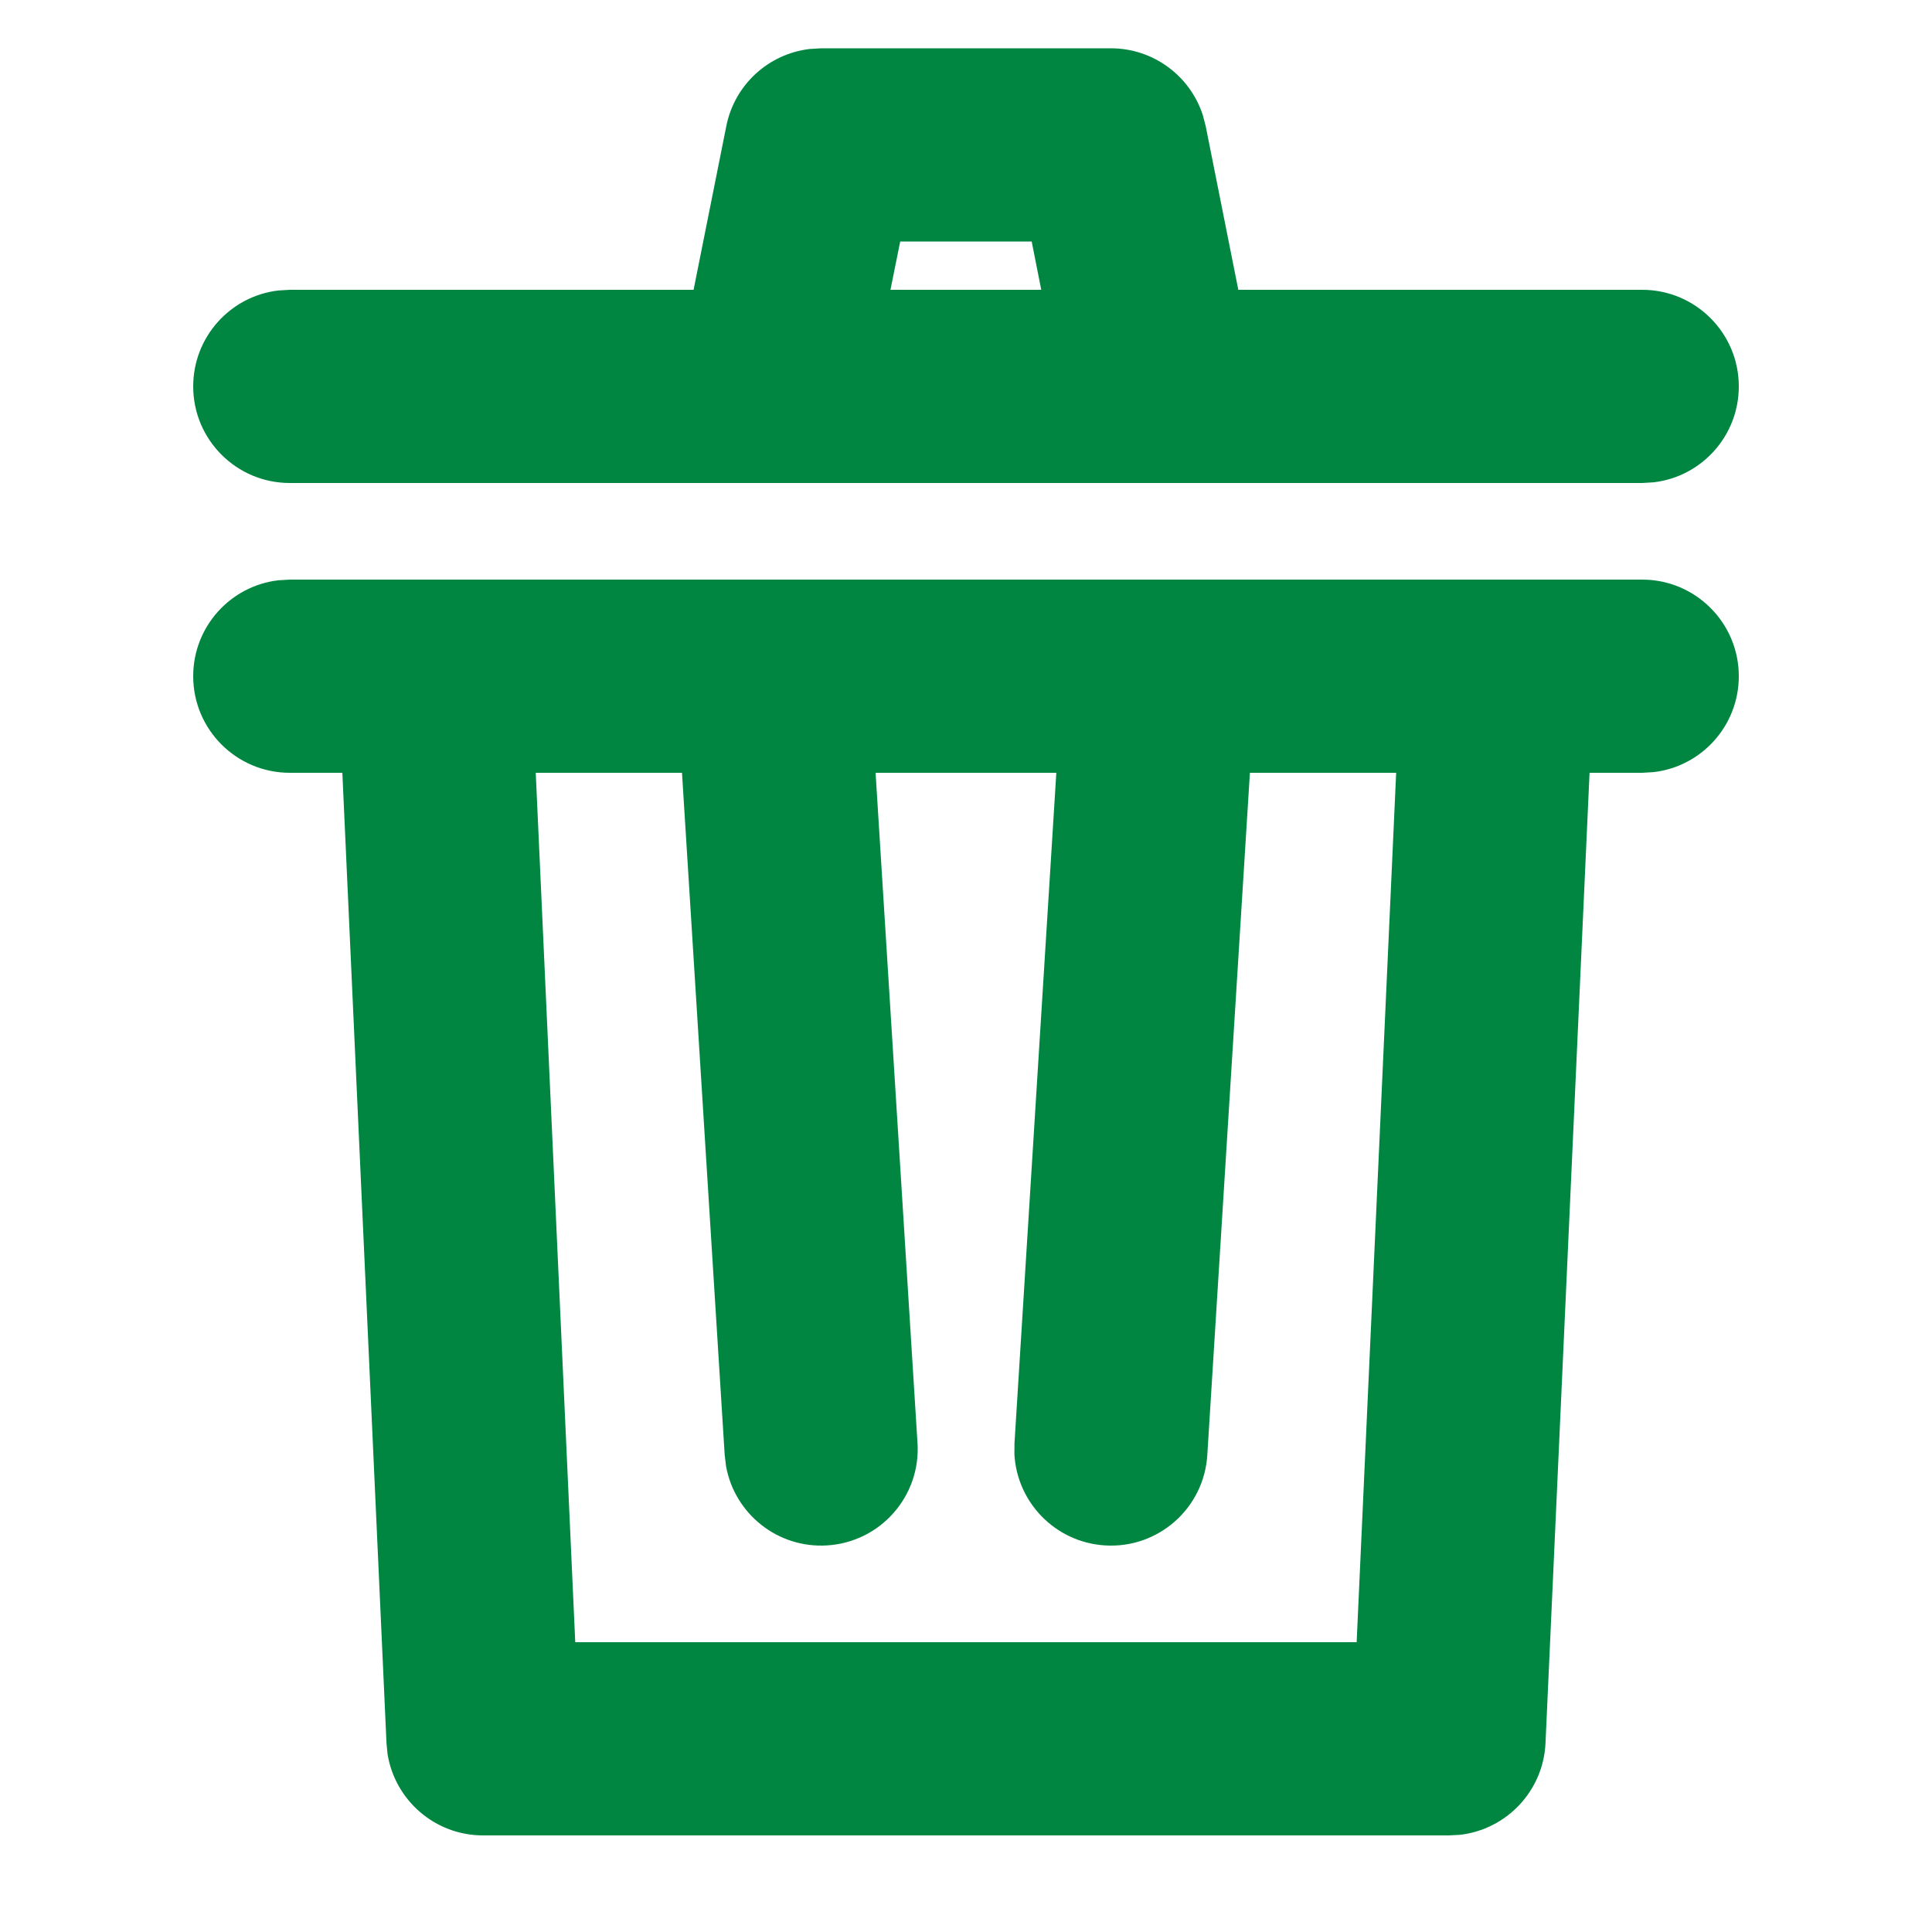
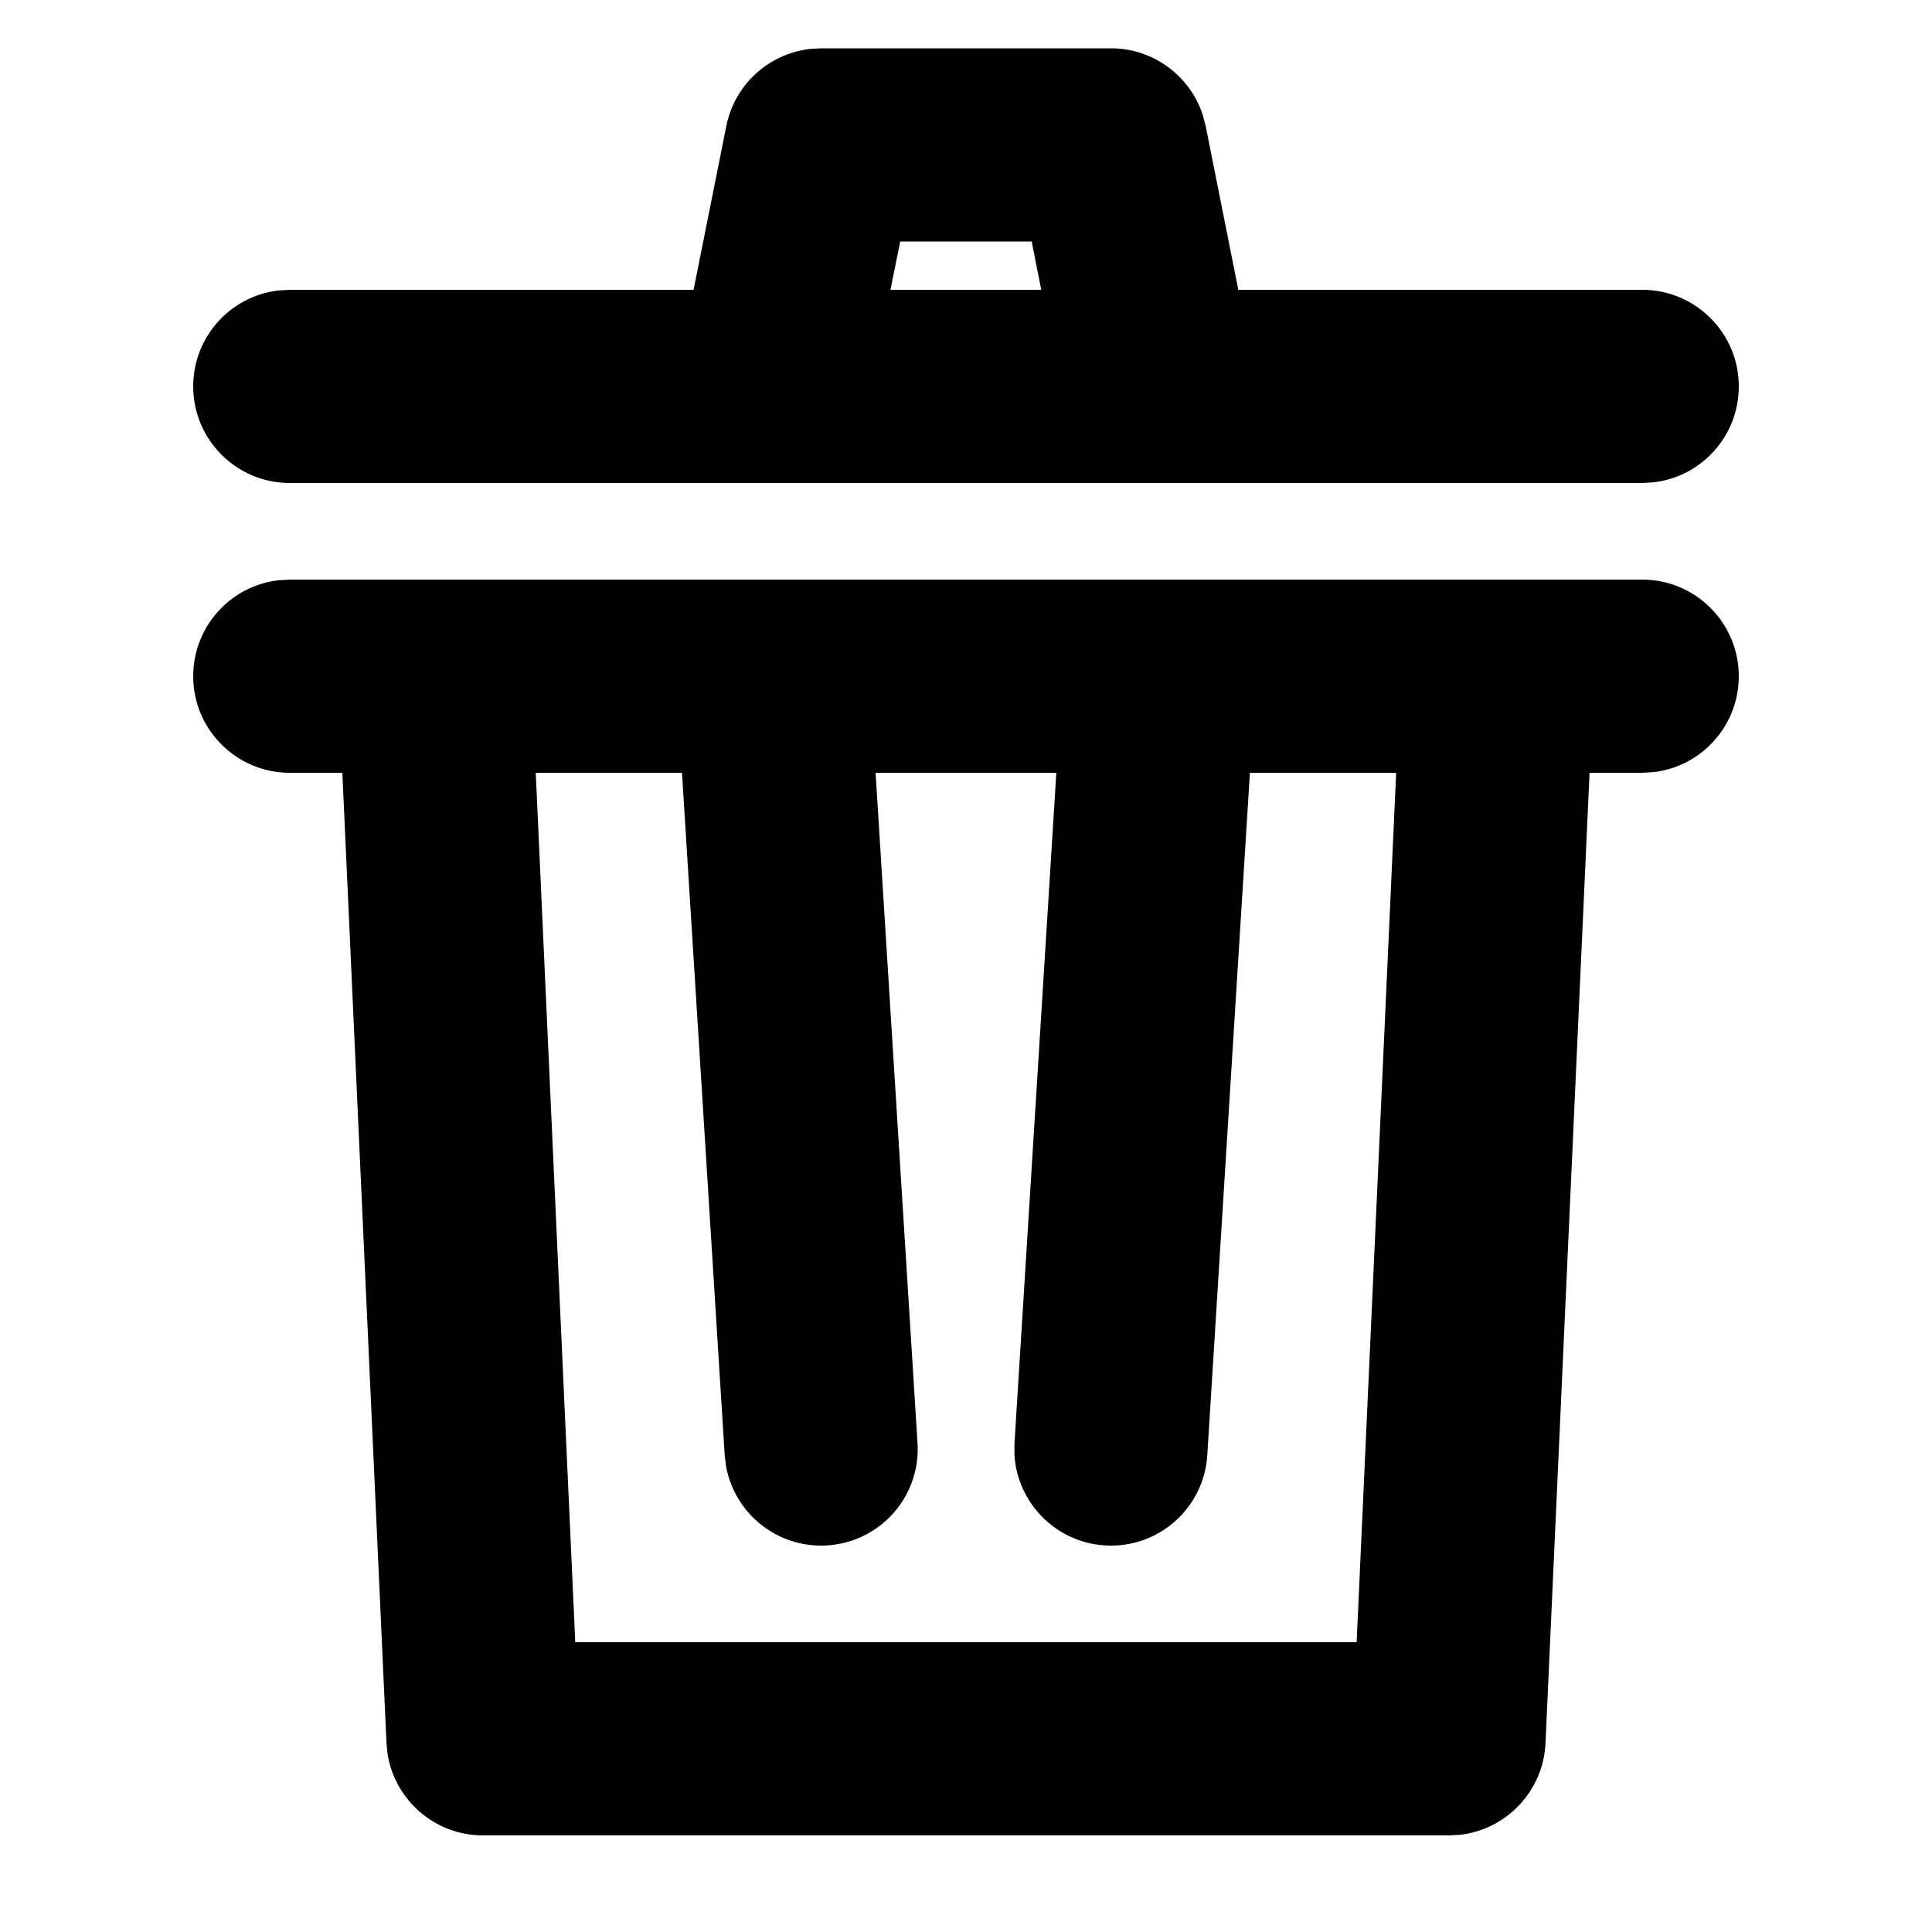
<svg xmlns="http://www.w3.org/2000/svg" width="20px" height="20px" viewBox="0 0 20 20" version="1.1">
  <g id="Cover" stroke="none" stroke-width="1" fill="none" fill-rule="evenodd">
-     <g id="Icons-and-illustrations" transform="translate(-732, -194)" fill="#008641">
+     <g id="Icons-and-illustrations" transform="translate(-732, -194)" fill="currentColor">
      <g id="Delete" transform="translate(732, 194)">
        <path d="M17,6 C17.552,6 18,6.448 18,7 C18,7.513 17.614,7.936 17.117,7.993 L17,8 L16.455,8 L15.999,18.045 C15.976,18.541 15.595,18.939 15.113,18.994 L15,19 L5,19 C4.504,19 4.089,18.637 4.012,18.158 L4.001,18.045 L3.544,8 L3,8 C2.448,8 2,7.552 2,7 C2,6.487 2.386,6.064 2.883,6.007 L3,6 L17,6 Z M5.955,17 L14.044,17 L14.453,8 L12.939,8 L12.498,15.062 C12.464,15.614 11.989,16.033 11.438,15.998 C10.926,15.966 10.528,15.554 10.501,15.054 L10.502,14.938 L10.935,8 L9.064,8 L9.498,14.938 C9.533,15.489 9.114,15.964 8.562,15.998 C8.051,16.03 7.605,15.671 7.516,15.178 L7.502,15.062 L7.06,8 L5.546,8 L5.955,17 Z M11.5,0.5 C11.937,0.5 12.318,0.783 12.451,1.19 L12.481,1.304 L12.819,3 L17,3 C17.552,3 18,3.448 18,4 C18,4.513 17.614,4.936 17.117,4.993 L17,5 L3,5 C2.448,5 2,4.552 2,4 C2,3.487 2.386,3.064 2.883,3.007 L3,3 L7.18,3 L7.519,1.304 C7.605,0.875 7.957,0.557 8.382,0.507 L8.5,0.5 L11.5,0.5 Z M10.68,2.5 L9.319,2.5 L9.218,3 L10.779,3 L10.68,2.5 Z" id="🍎-Culoare" />
      </g>
    </g>
  </g>
</svg>
